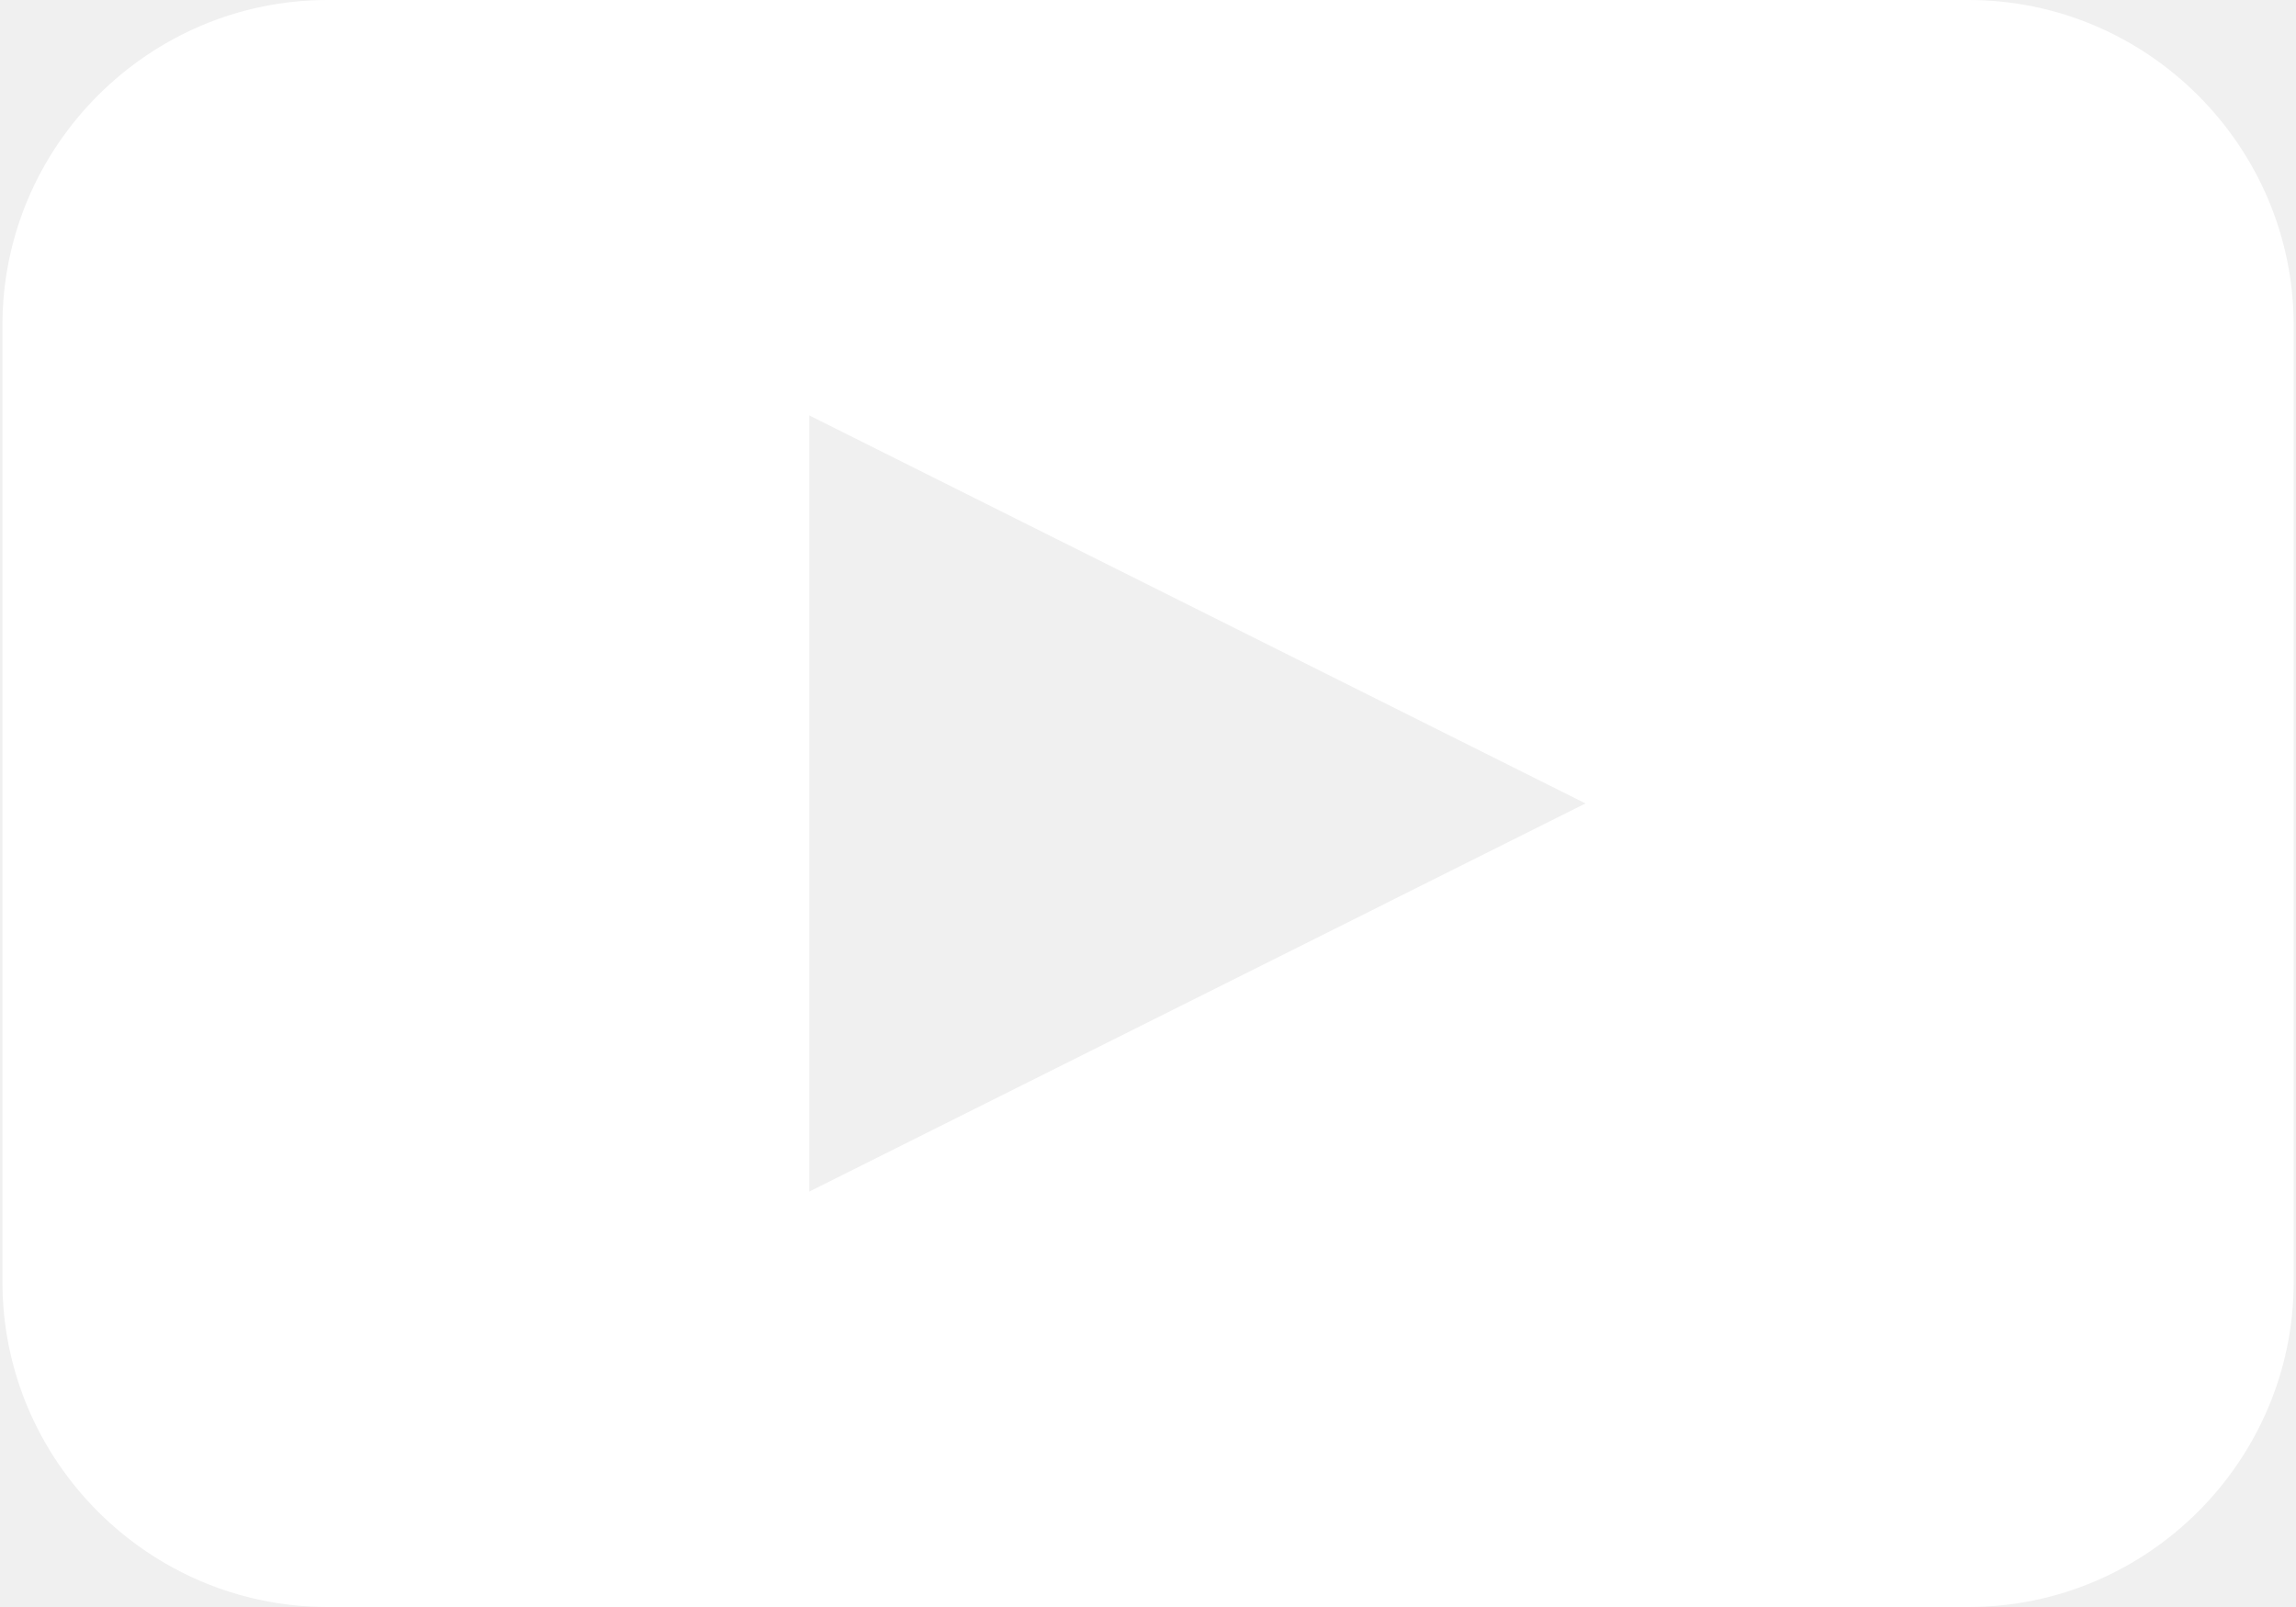
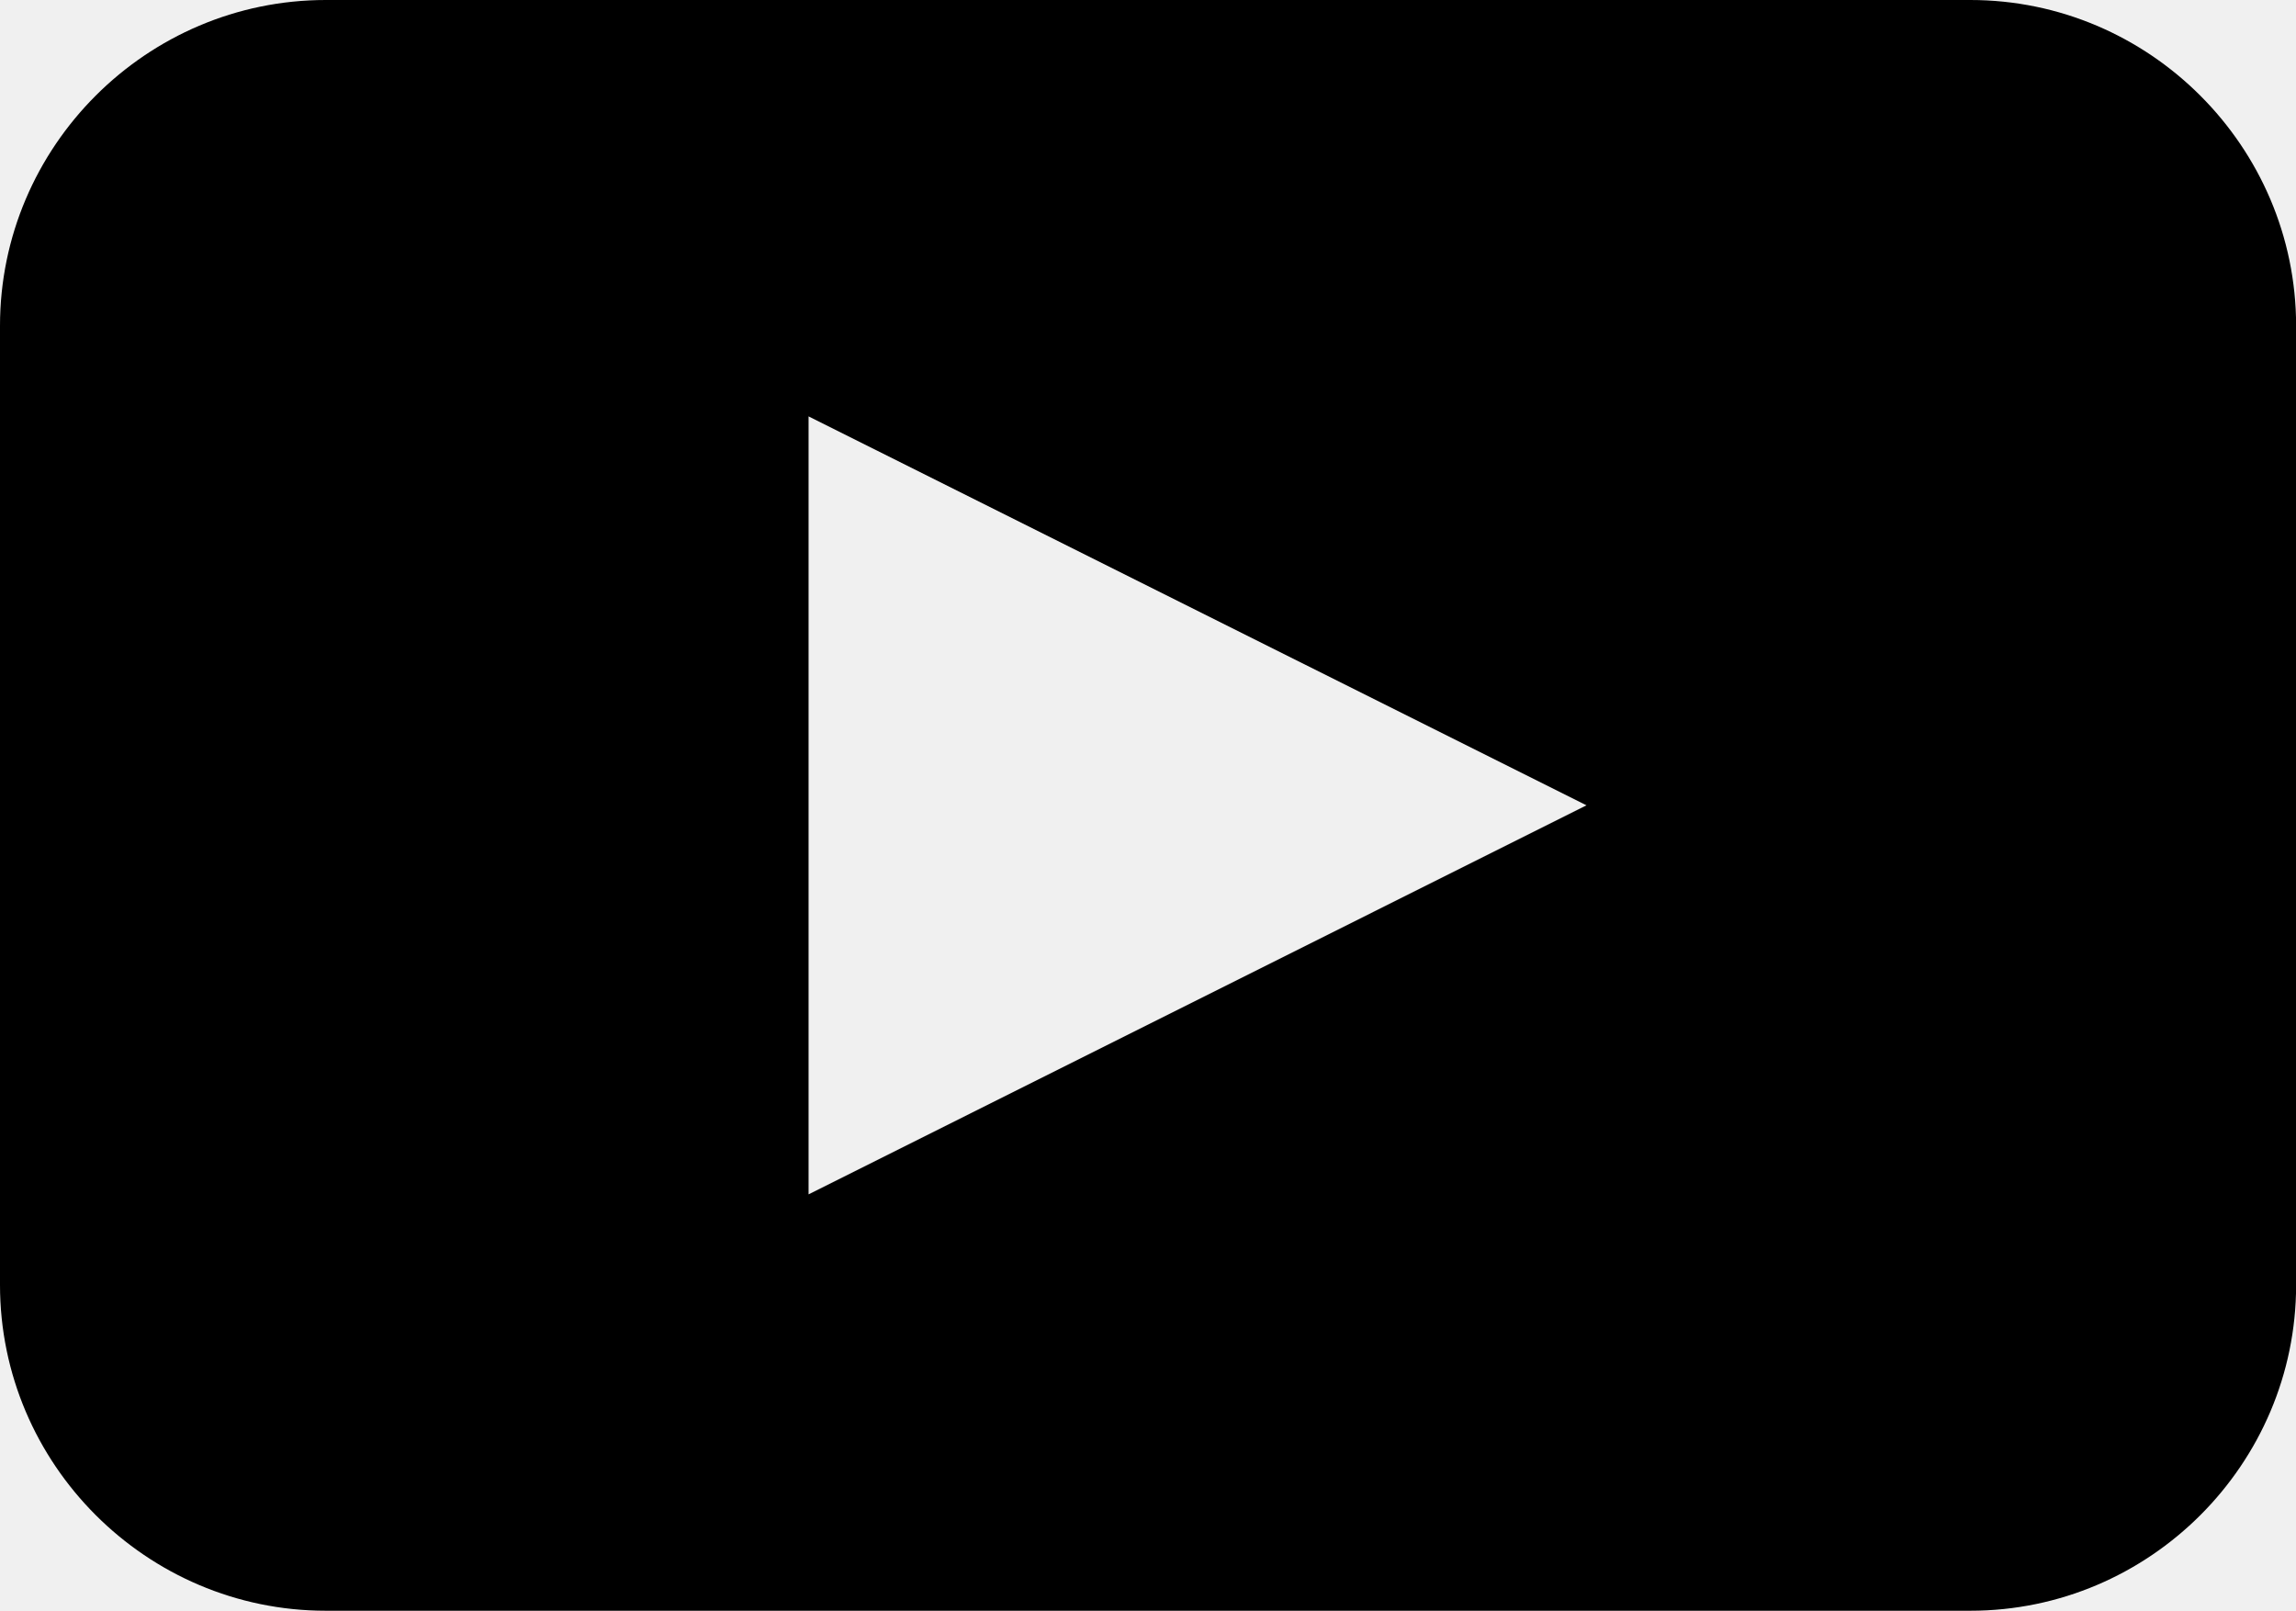
- <svg xmlns="http://www.w3.org/2000/svg" version="1.0" id="Layer_1" x="0px" y="0px" width="20px" height="14px" viewBox="0 0 19.979 14.015" enable-background="new 0 0 19.979 14.015" fill="#ffffff" xml:space="preserve">
+ <svg xmlns="http://www.w3.org/2000/svg" version="1.0" id="Layer_1" x="0px" y="0px" width="19.979px" height="14.015px" viewBox="0 0 19.979 14.015" enable-background="new 0 0 19.979 14.015" xml:space="preserve">
  <path d="M17.145,0H2.835C1.275,0,0,1.275,0,2.835v8.345c0,1.56,1.275,2.835,2.835,2.835h14.31c1.56,0,2.835-1.275,2.835-2.835V2.835 C19.979,1.275,18.704,0,17.145,0z M7.036,10.392V3.623l6.769,3.384L7.036,10.392z" />
</svg>
